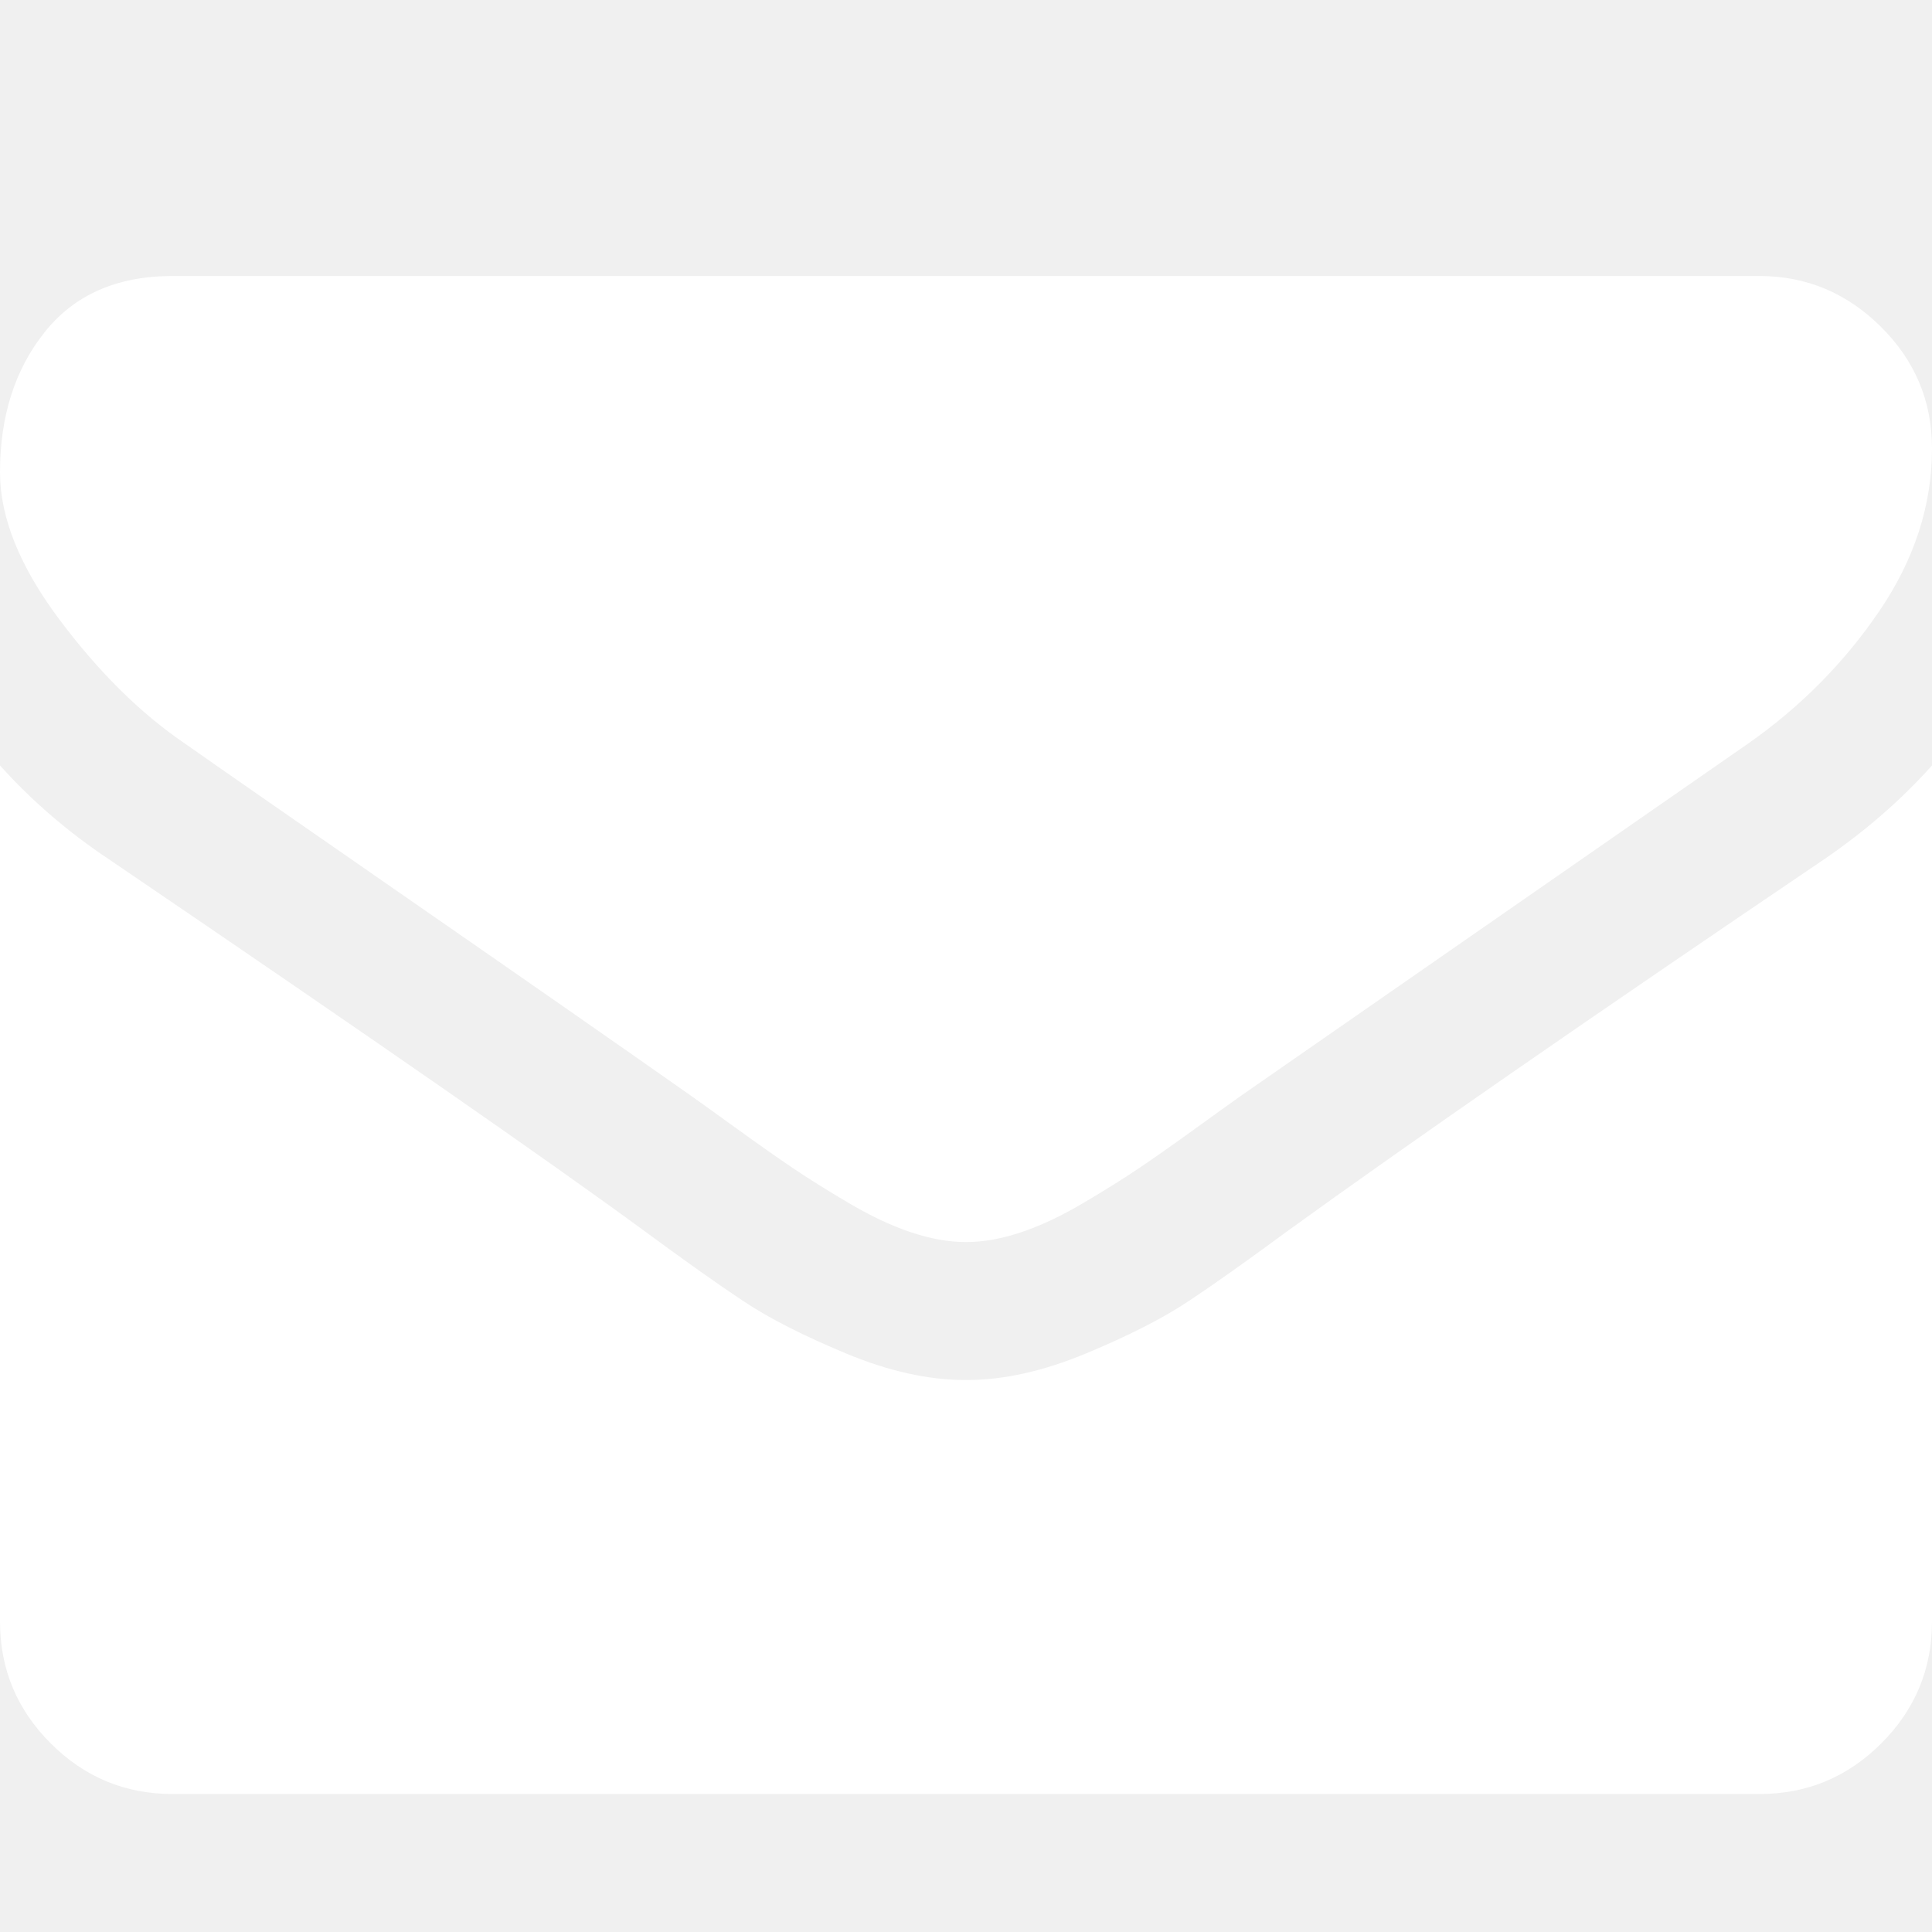
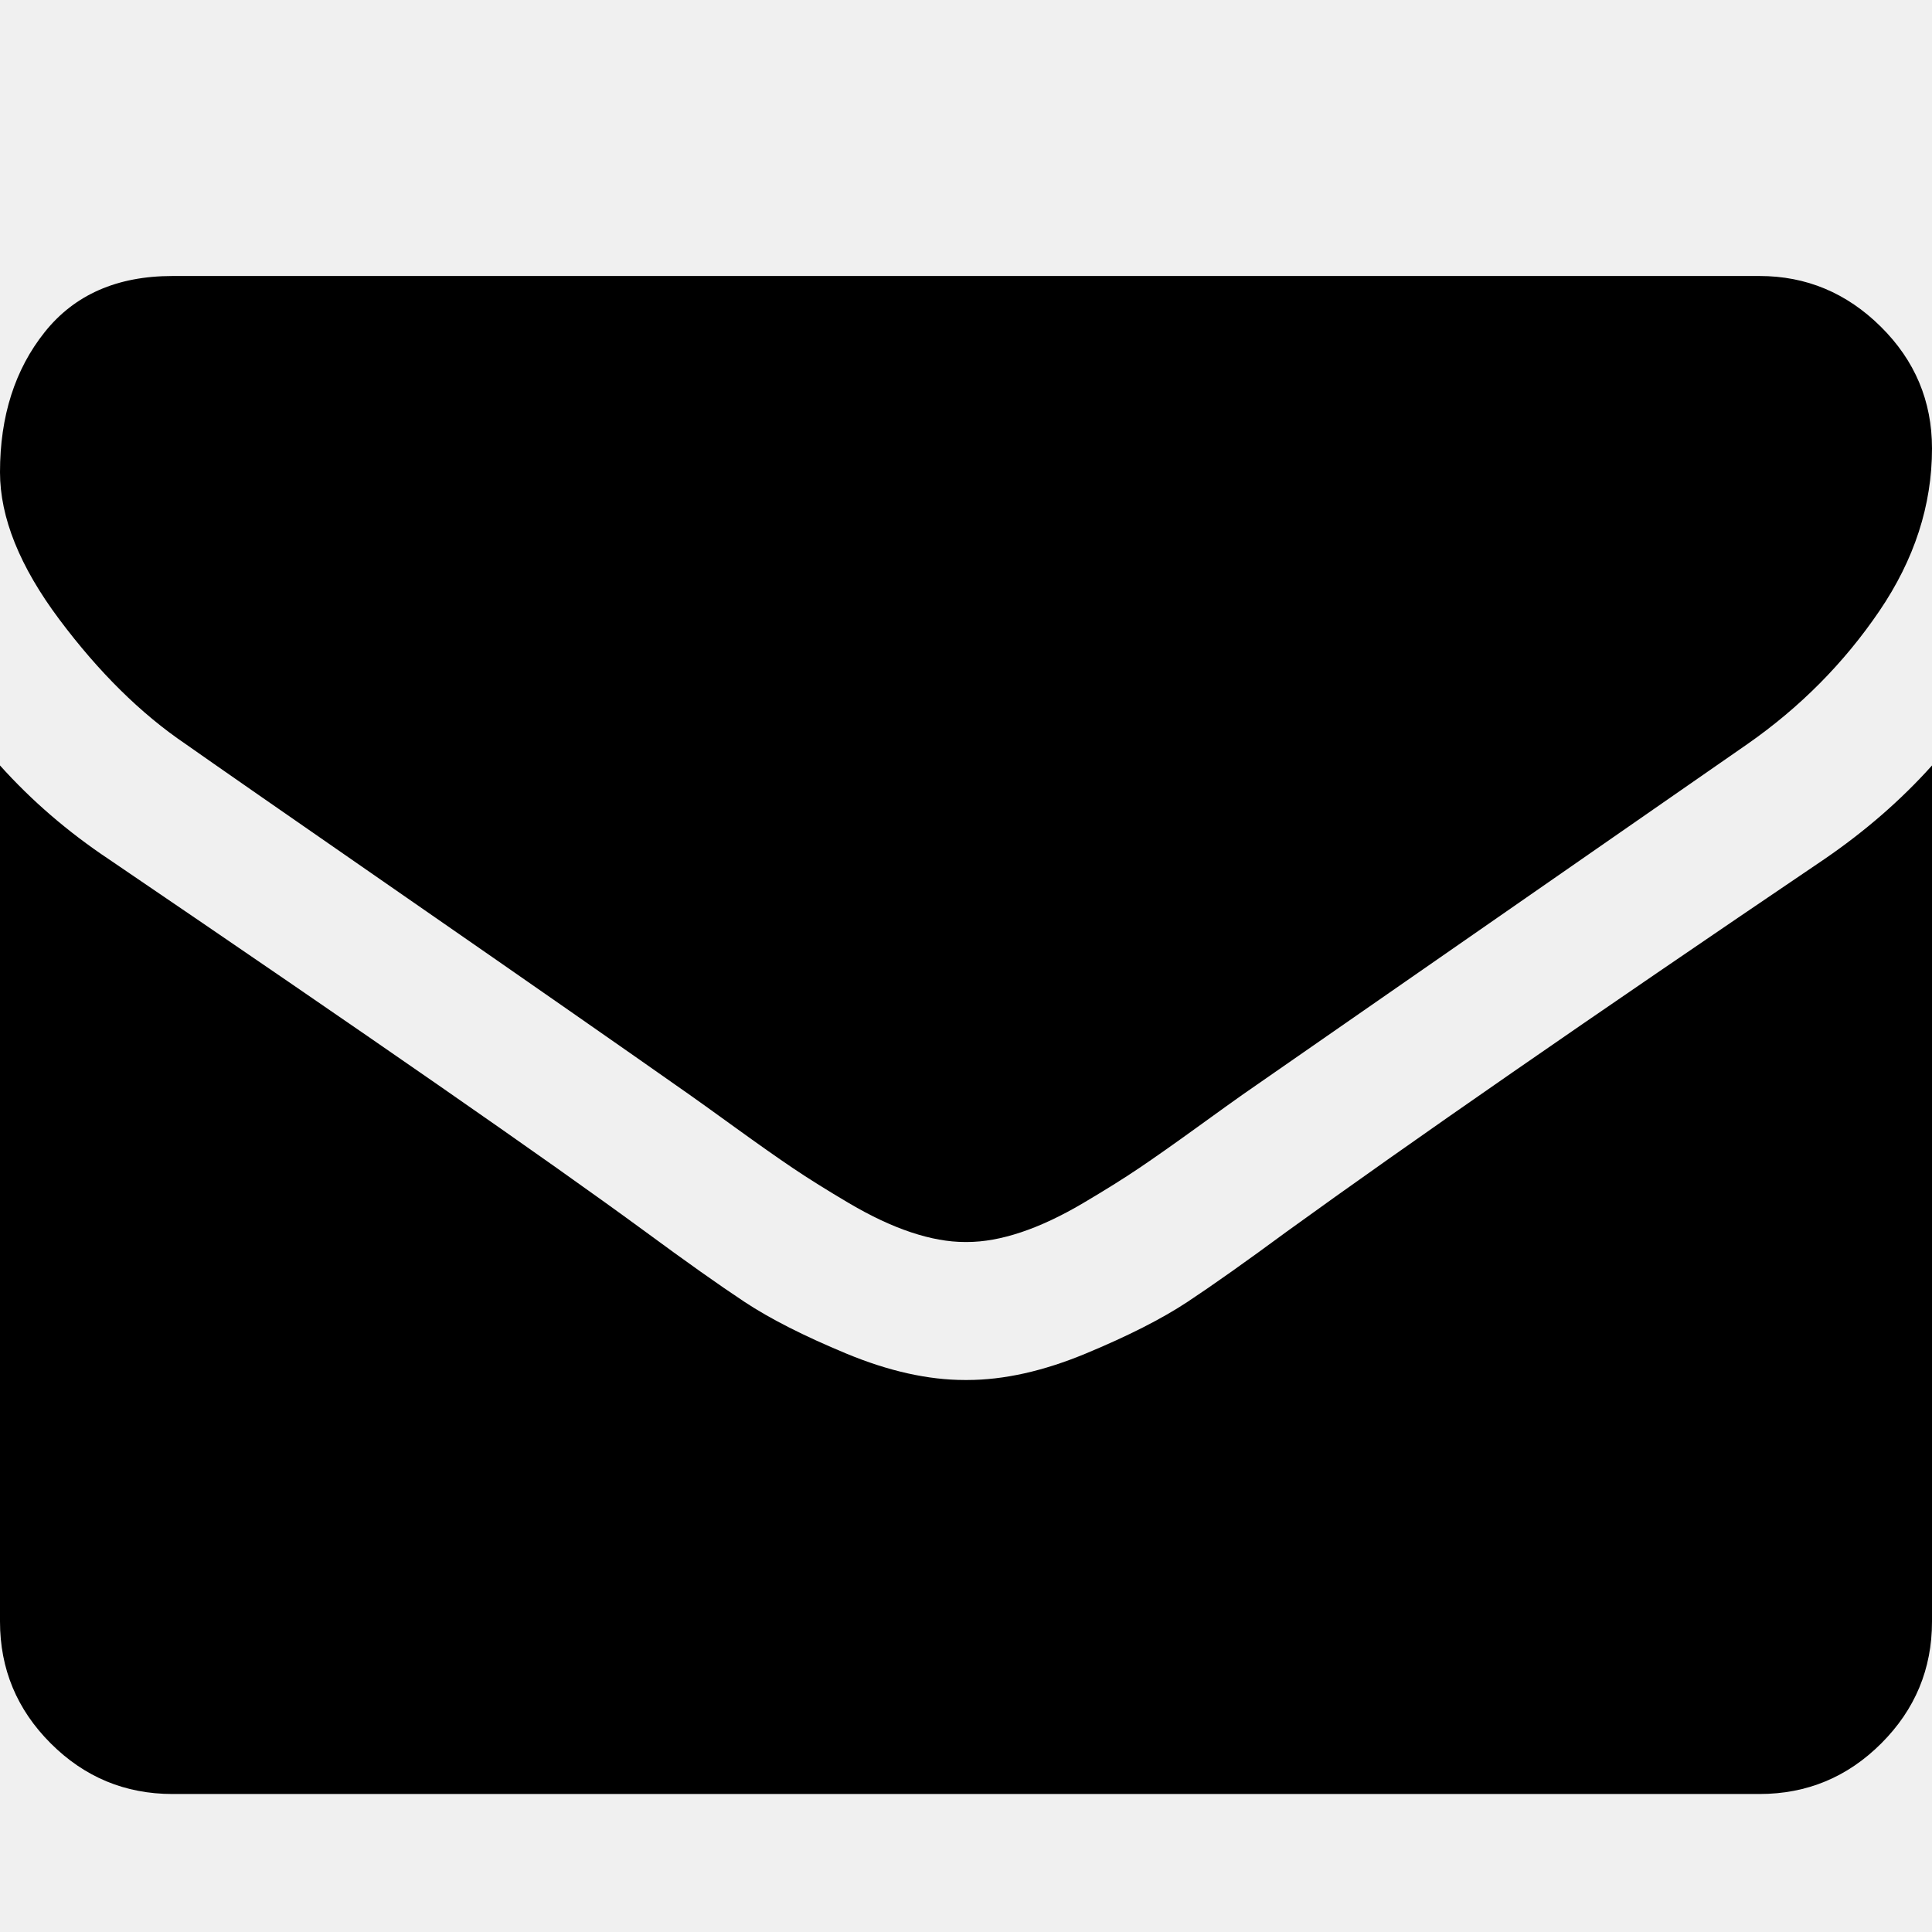
- <svg xmlns="http://www.w3.org/2000/svg" width="128" height="128" viewBox="0 0 1792 1792" fill="white">
+ <svg xmlns="http://www.w3.org/2000/svg" width="128" height="128" viewBox="0 0 1792 1792" fill="currentColor">
  <path d="M1792 710v794q0 66-47 113t-113 47h-1472q-66 0-113-47t-47-113v-794q44 49 101 87 362 246 497 345 57 42 92.5 65.5t94.5 48 110 24.5h2q51 0 110-24.5t94.5-48 92.5-65.5q170-123 498-345 57-39 100-87zm0-294q0 79-49 151t-122 123q-376 261-468 325-10 7-42.5 30.5t-54 38-52 32.5-57.5 27-50 9h-2q-23 0-50-9t-57.5-27-52-32.5-54-38-42.5-30.5q-91-64-262-182.5t-205-142.5q-62-42-117-115.5t-55-136.5q0-78 41.5-130t118.5-52h1472q65 0 112.5 47t47.5 113z" />
</svg>
